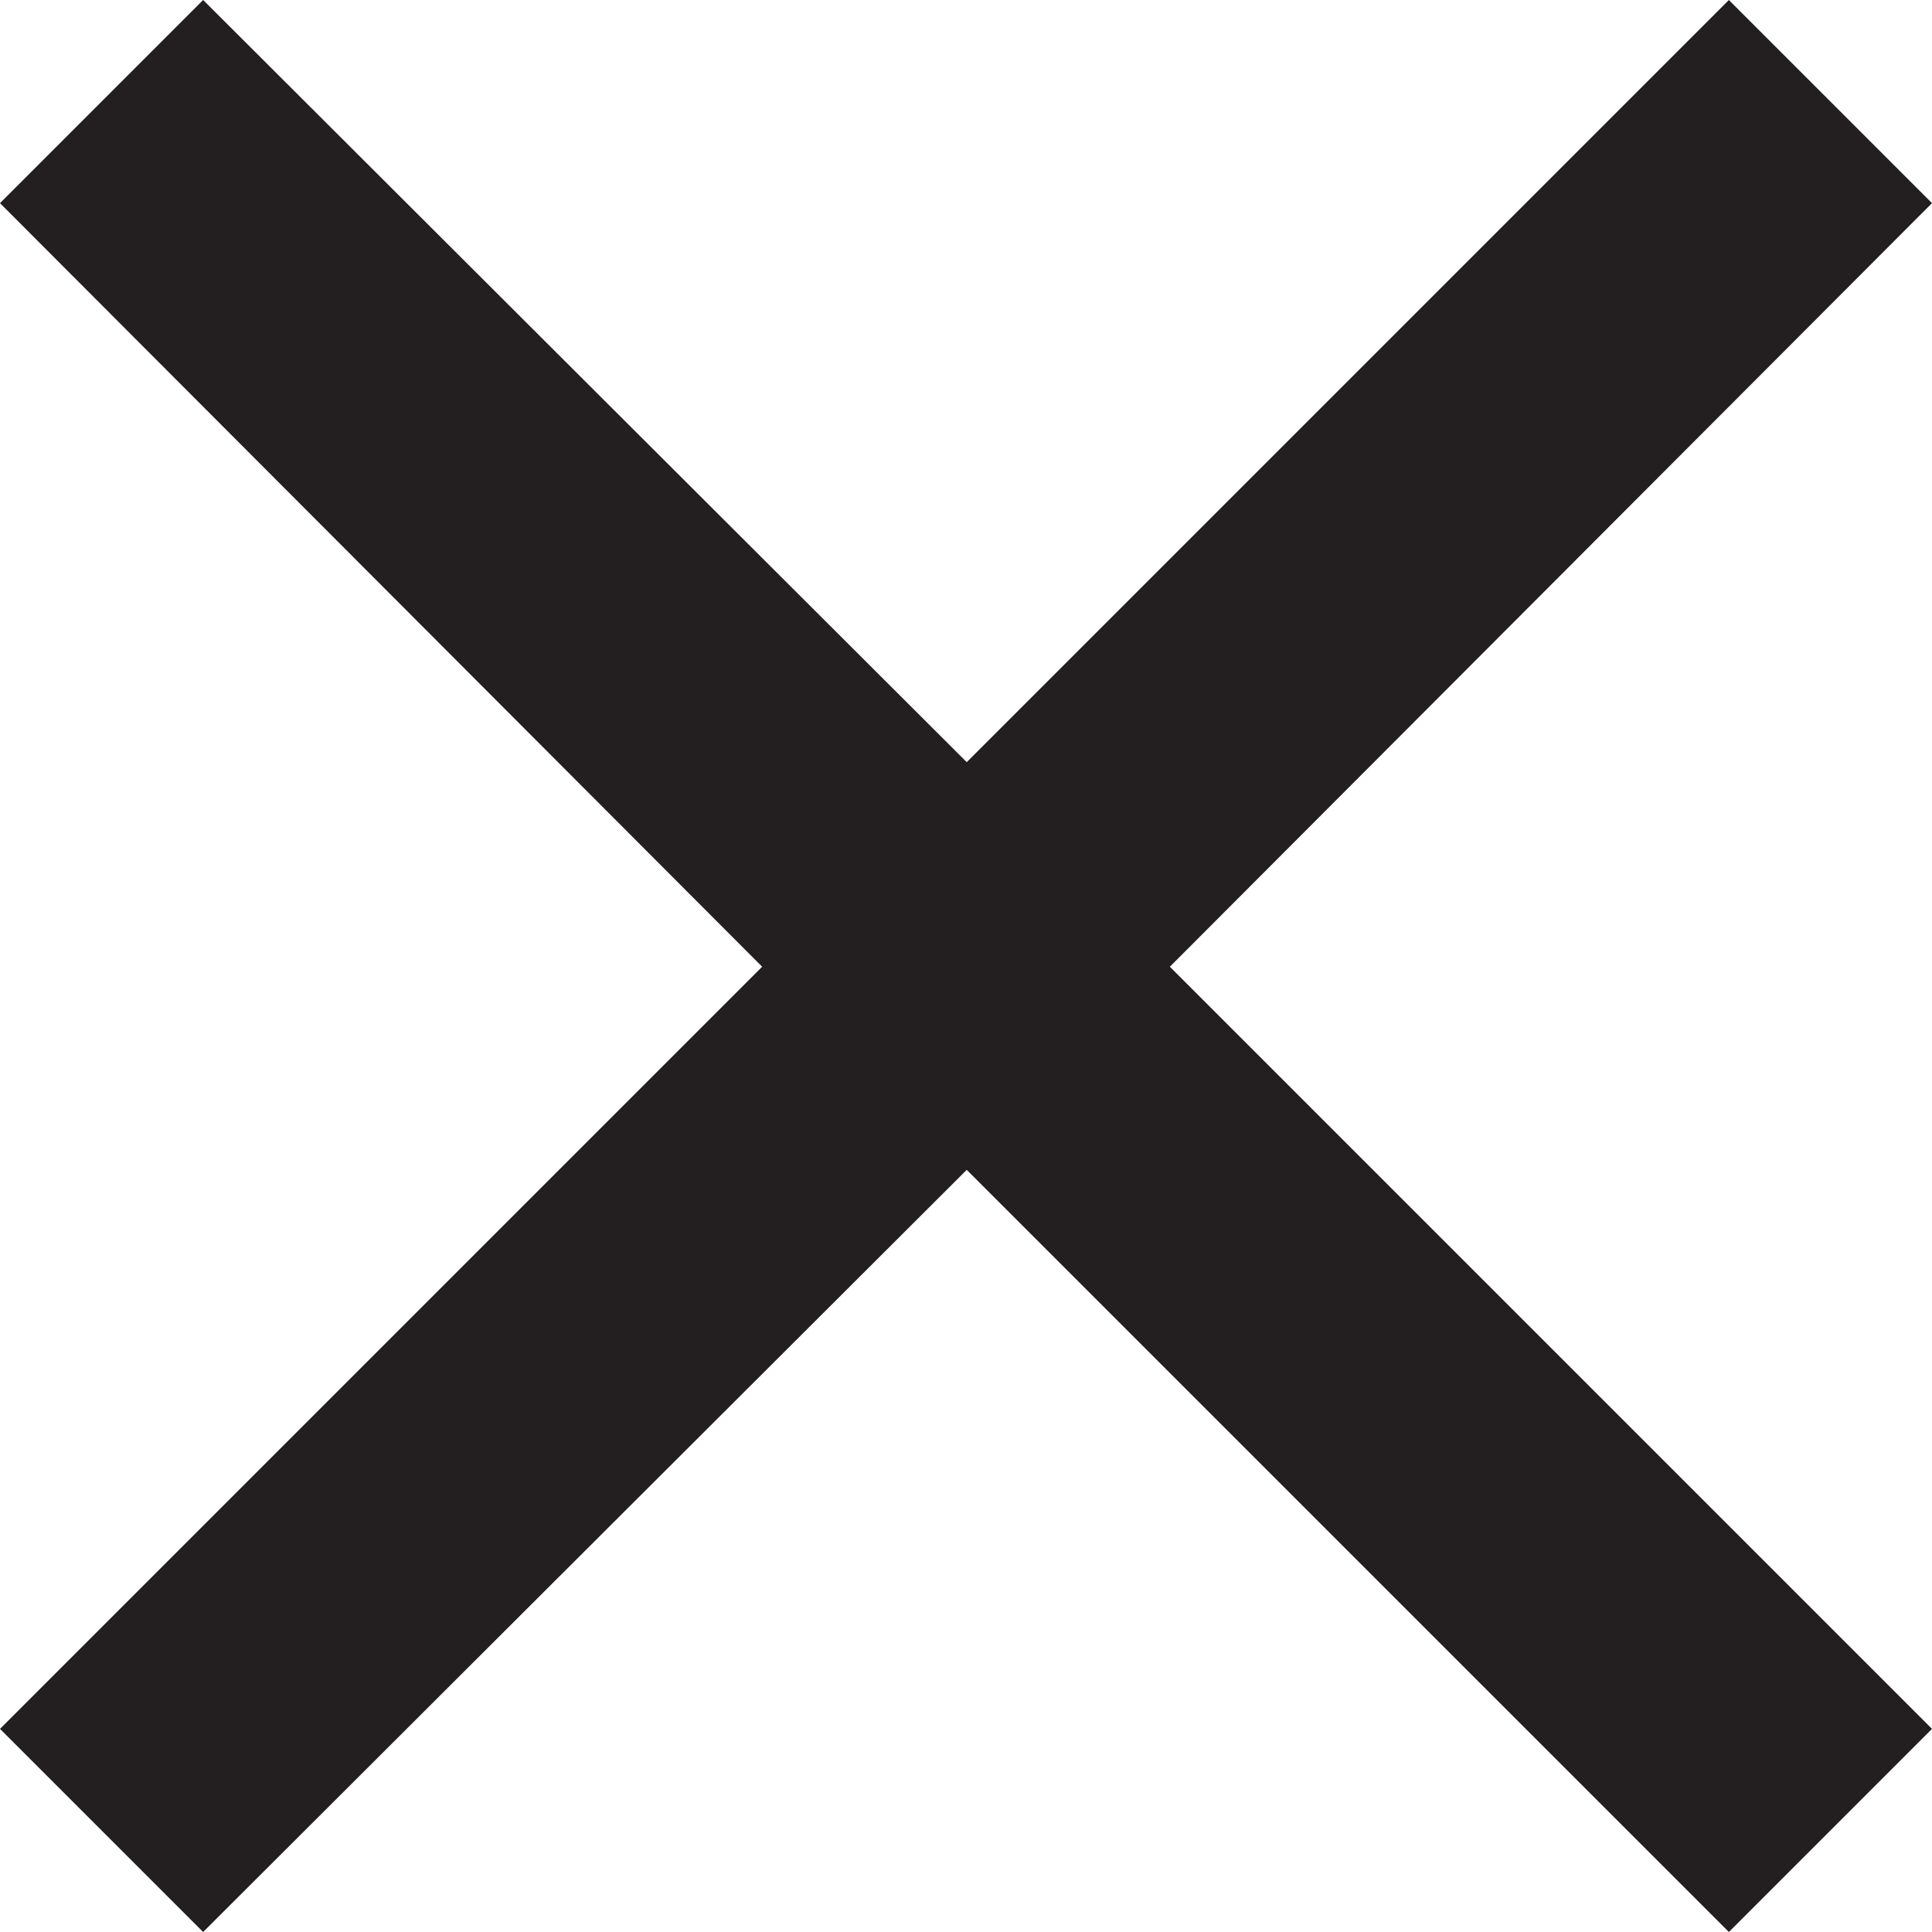
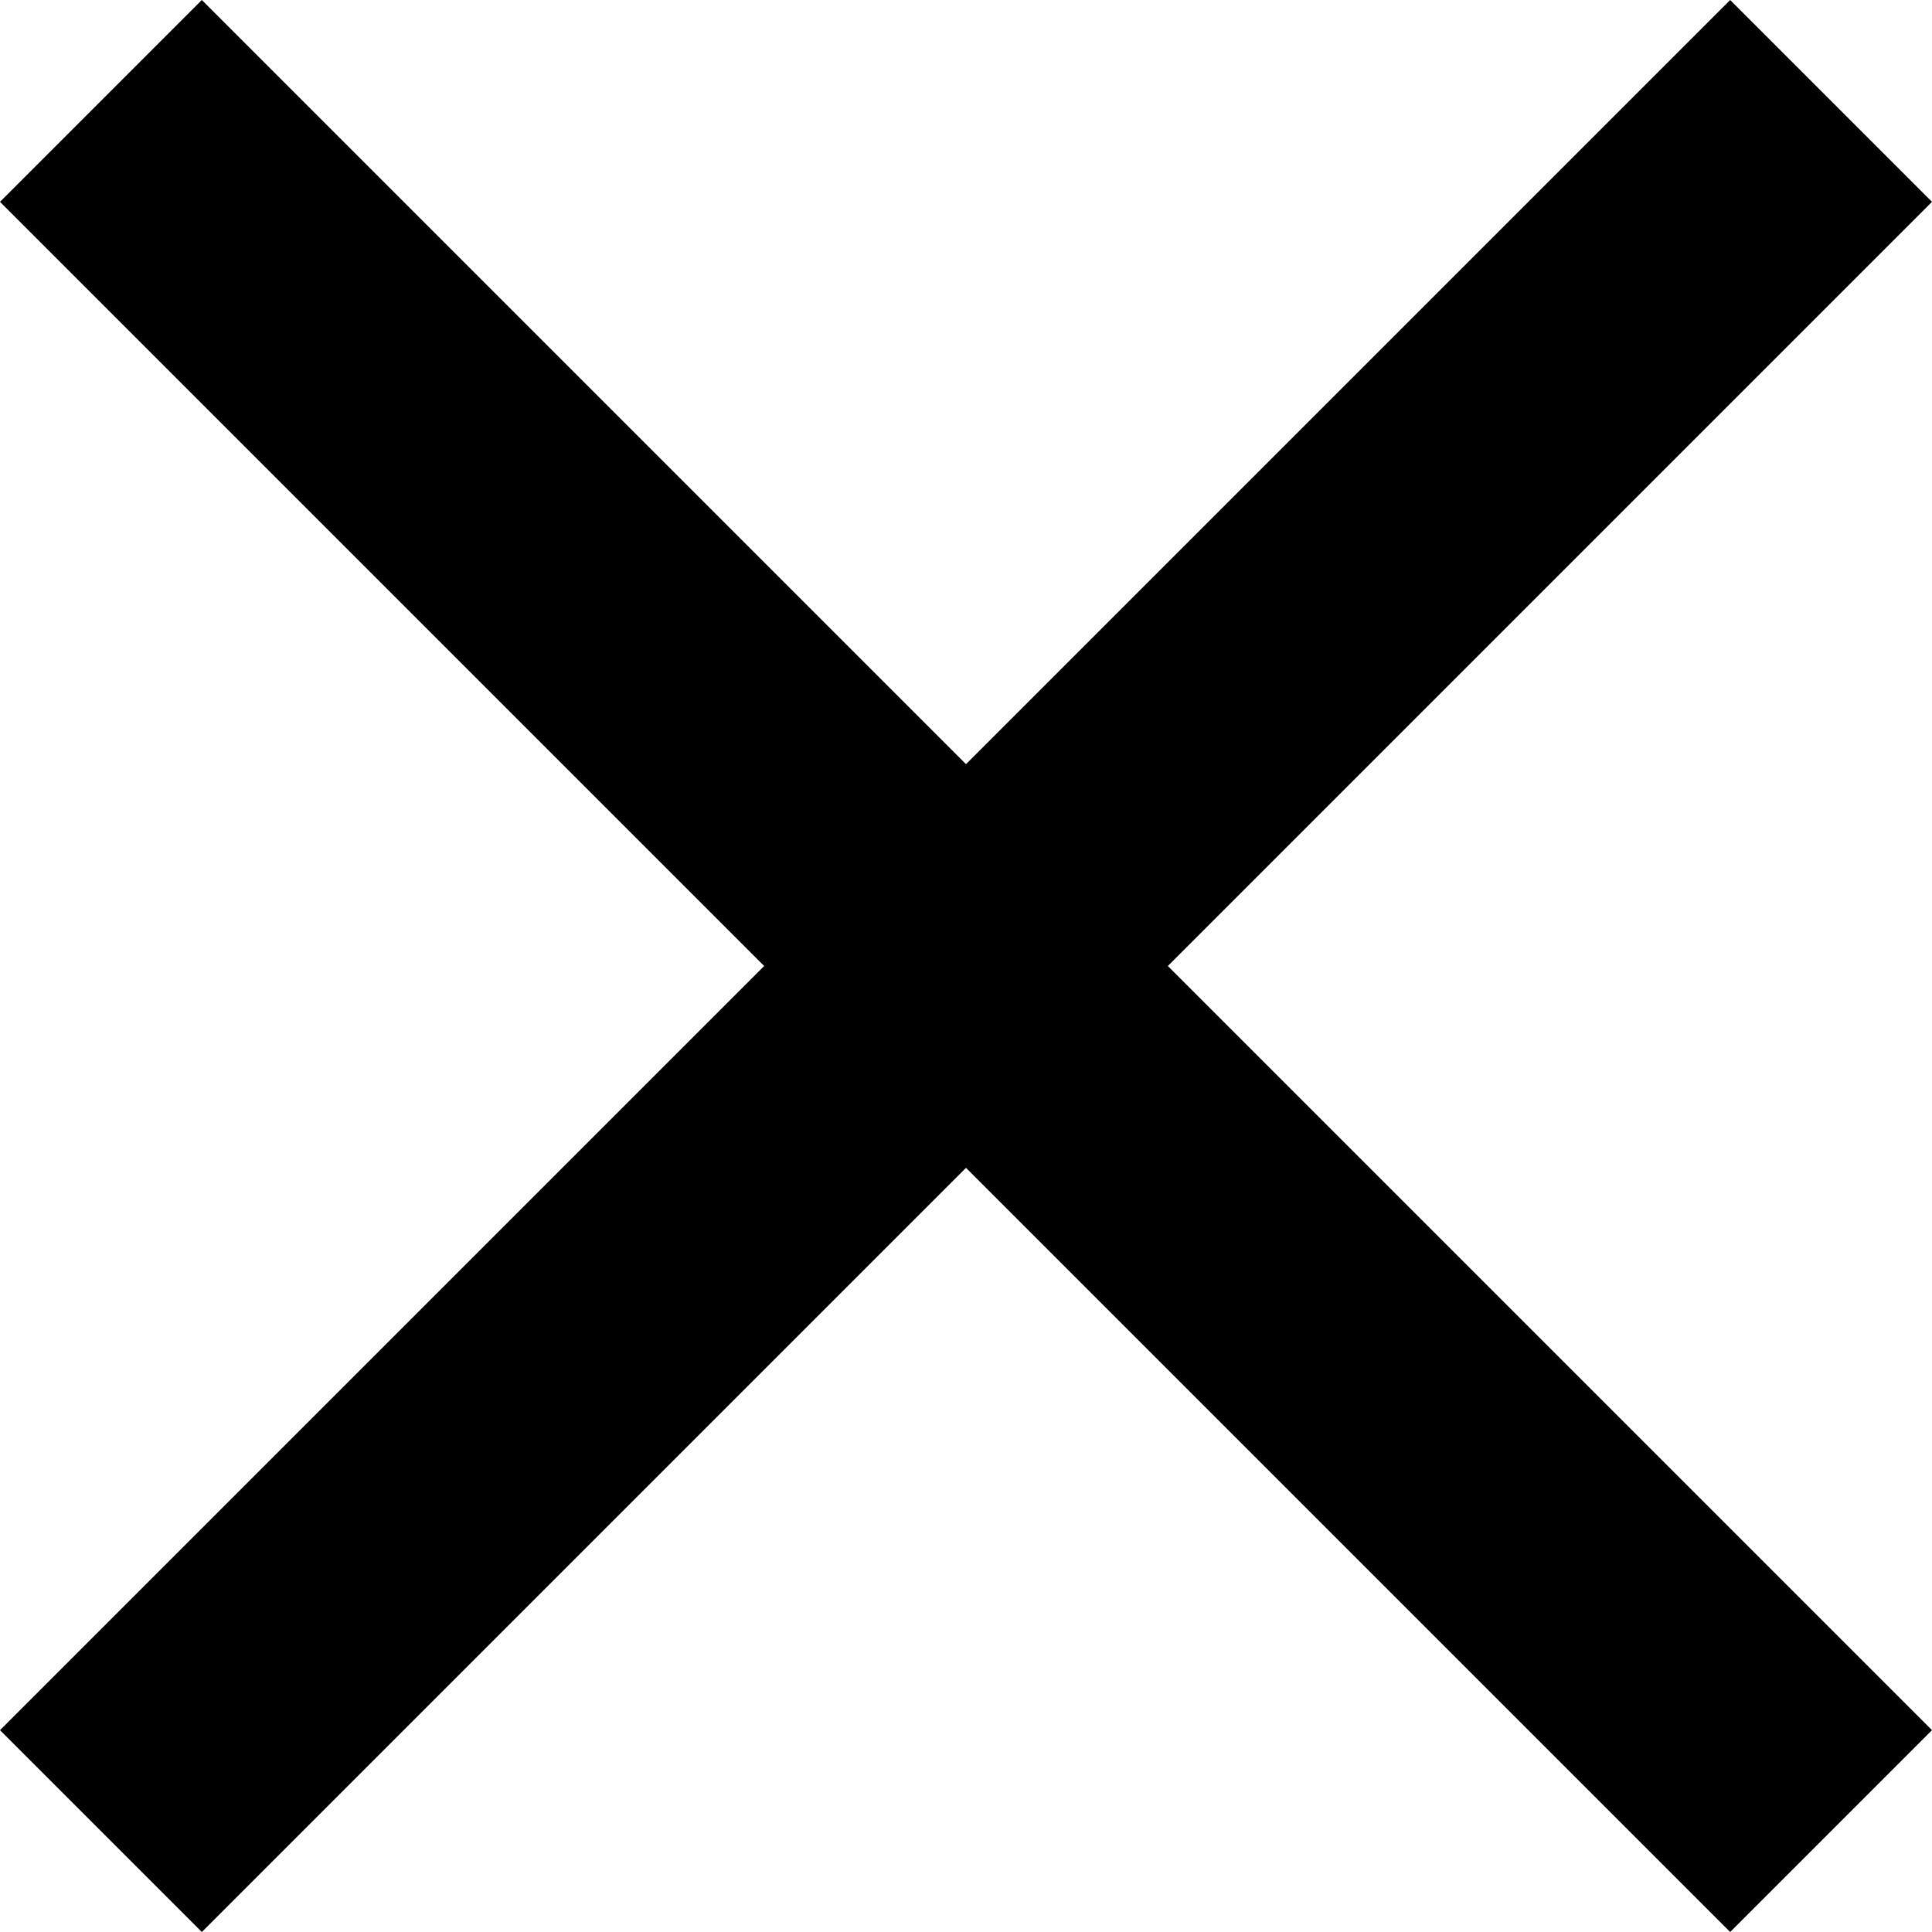
- <svg xmlns="http://www.w3.org/2000/svg" id="Слой_1" data-name="Слой 1" viewBox="0 0 13.41 13.41">
-   <defs>
-     <style>.cls-1{fill:#231f20;}</style>
-   </defs>
-   <polygon class="cls-1" points="13.41 1.41 12 0 6.71 5.29 1.41 0 0 1.41 5.29 6.71 0 12 1.41 13.41 6.71 8.12 12 13.41 13.41 12 8.12 6.71 13.41 1.41" />
+ <svg xmlns="http://www.w3.org/2000/svg" version="1.1" id="Слой_1" x="0px" y="0px" viewBox="0 0 13.4 13.4" style="enable-background:new 0 0 13.4 13.4;" xml:space="preserve">
+   <polygon points="13.4,1.4 12,0 6.7,5.3 1.4,0 0,1.4 5.3,6.7 0,12 1.4,13.4 6.7,8.1 12,13.4 13.4,12 8.1,6.7   " />
</svg>
